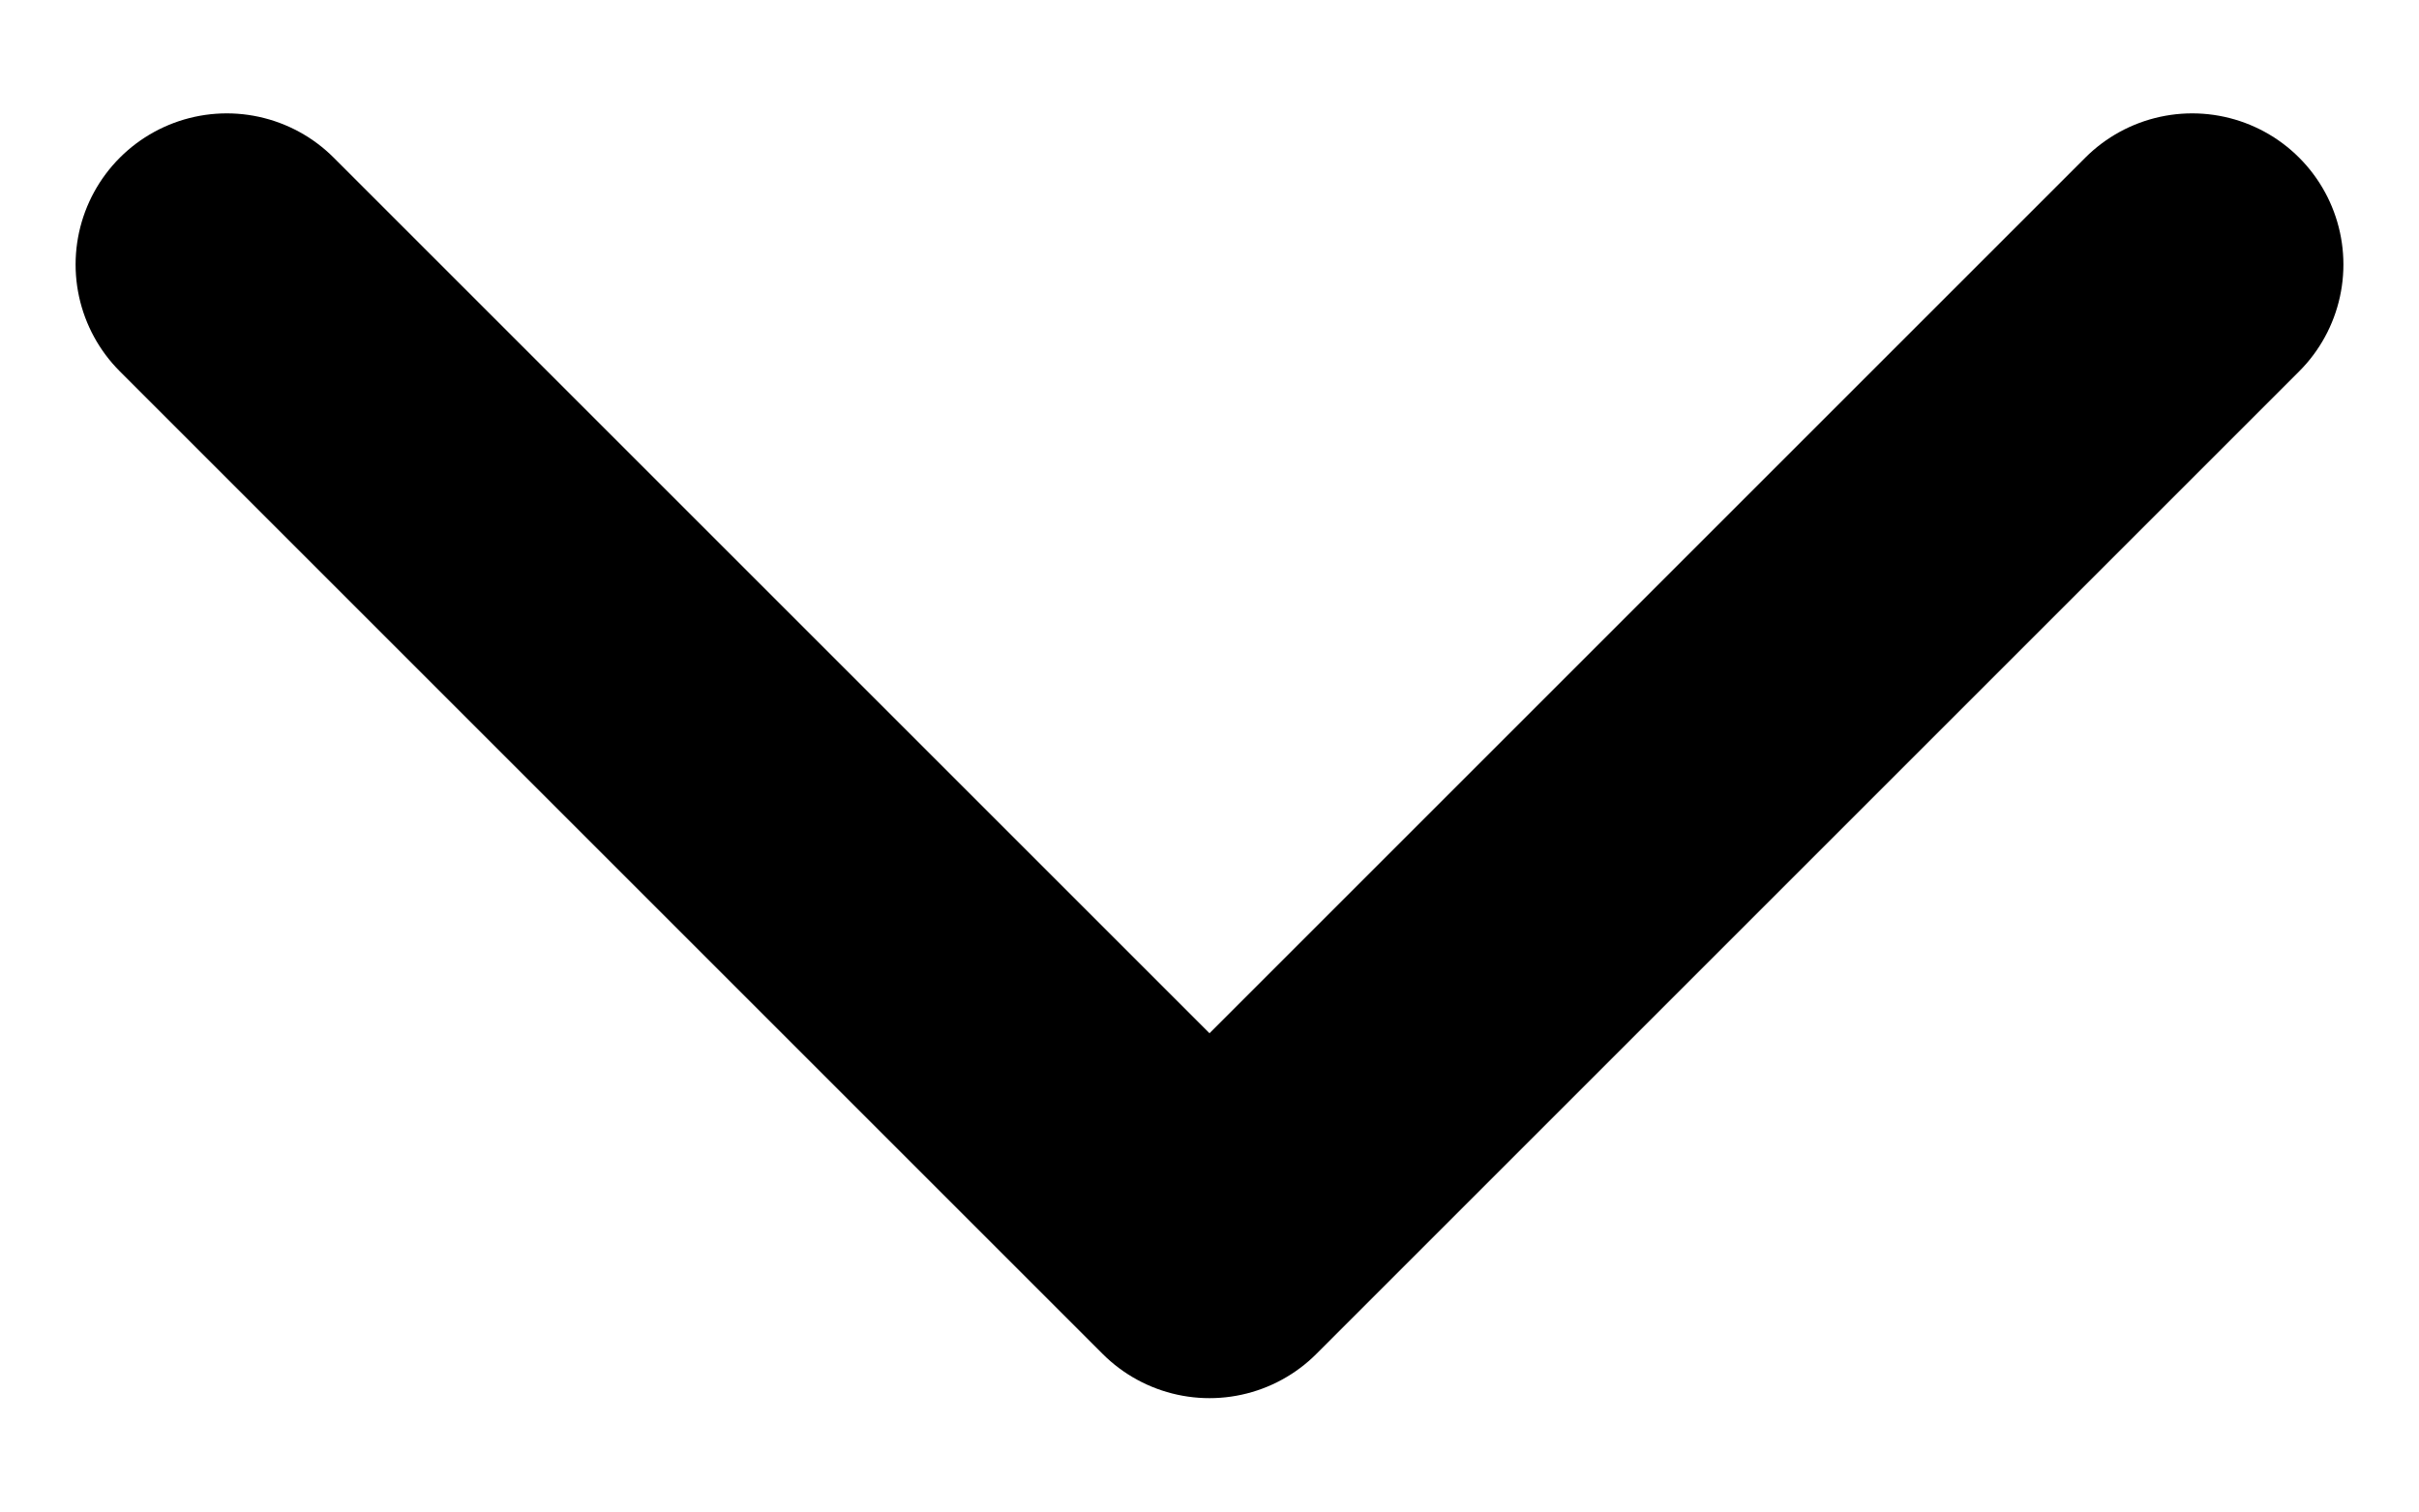
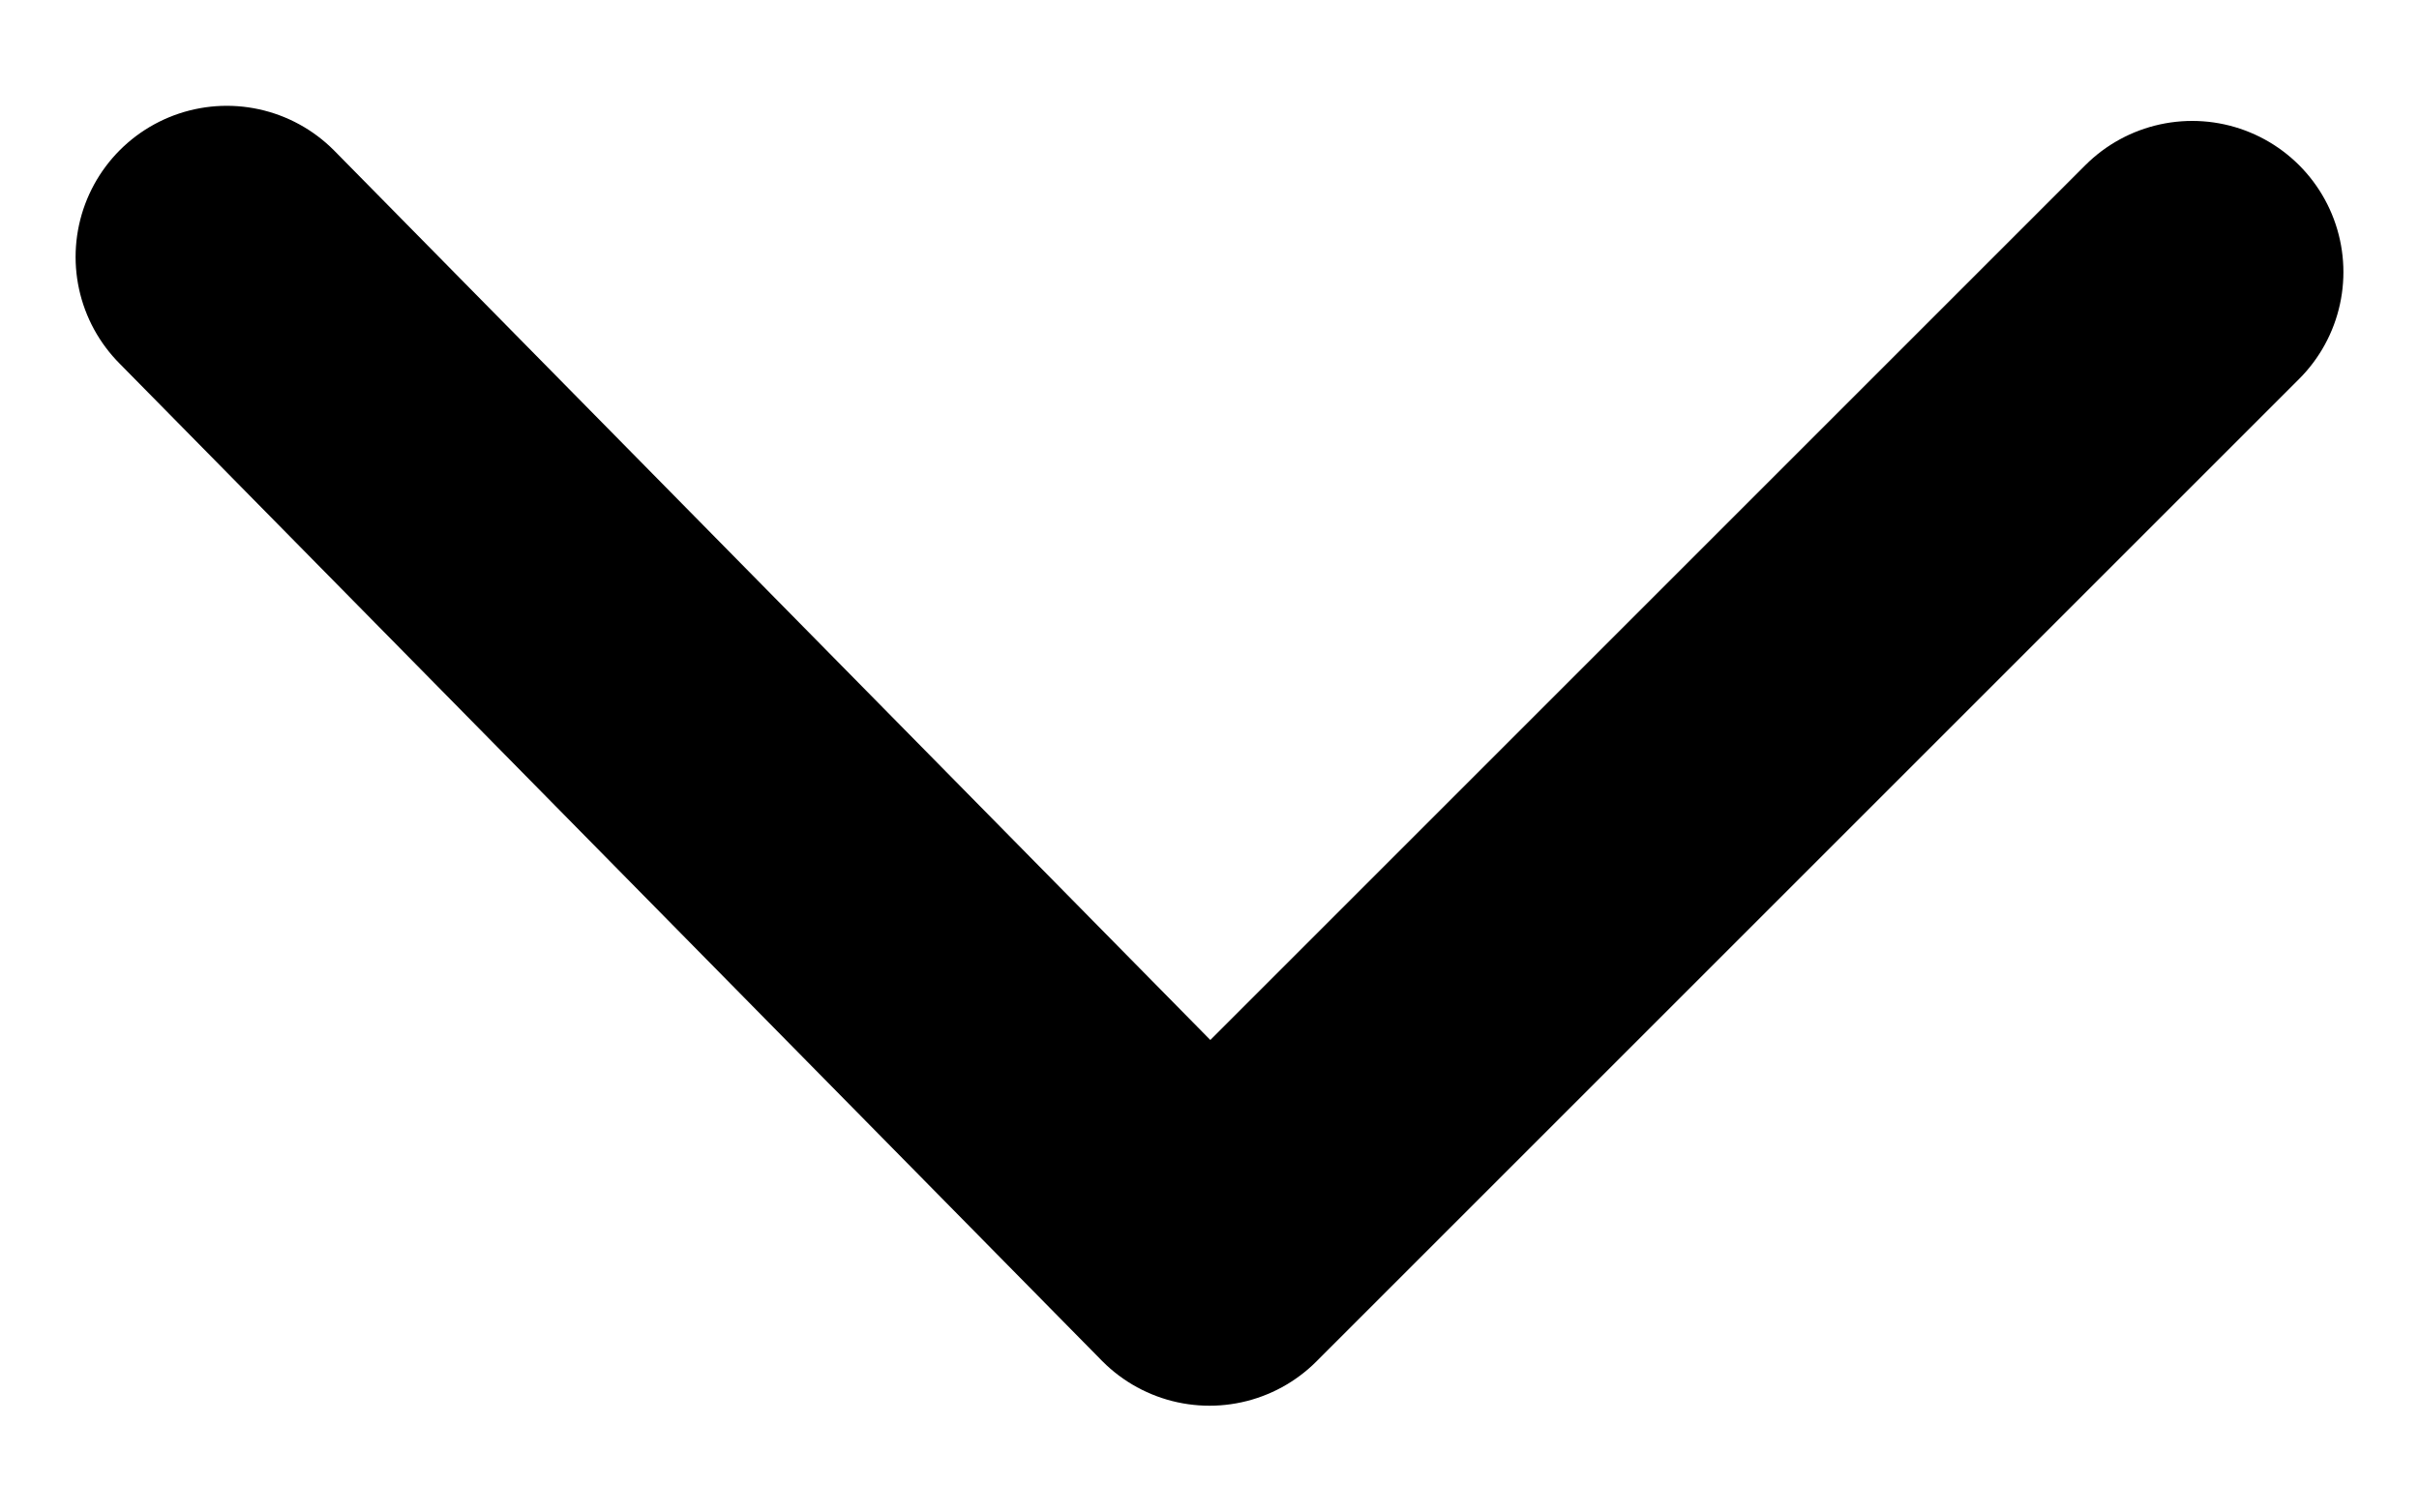
- <svg xmlns="http://www.w3.org/2000/svg" width="16" height="10" viewBox="0 0 16 10" fill="none">
-   <path d="M14.5 1.75L8 8.25L1.5 1.75" stroke="black" stroke-width="2" stroke-linecap="round" stroke-linejoin="round" />
+ <svg xmlns="http://www.w3.org/2000/svg" width="16" height="10" fill="none">
+   <path stroke="#000" stroke-linecap="round" stroke-linejoin="round" stroke-width="2" d="M14.5 1.8 8 8.3 1.5 1.7" />
</svg>
